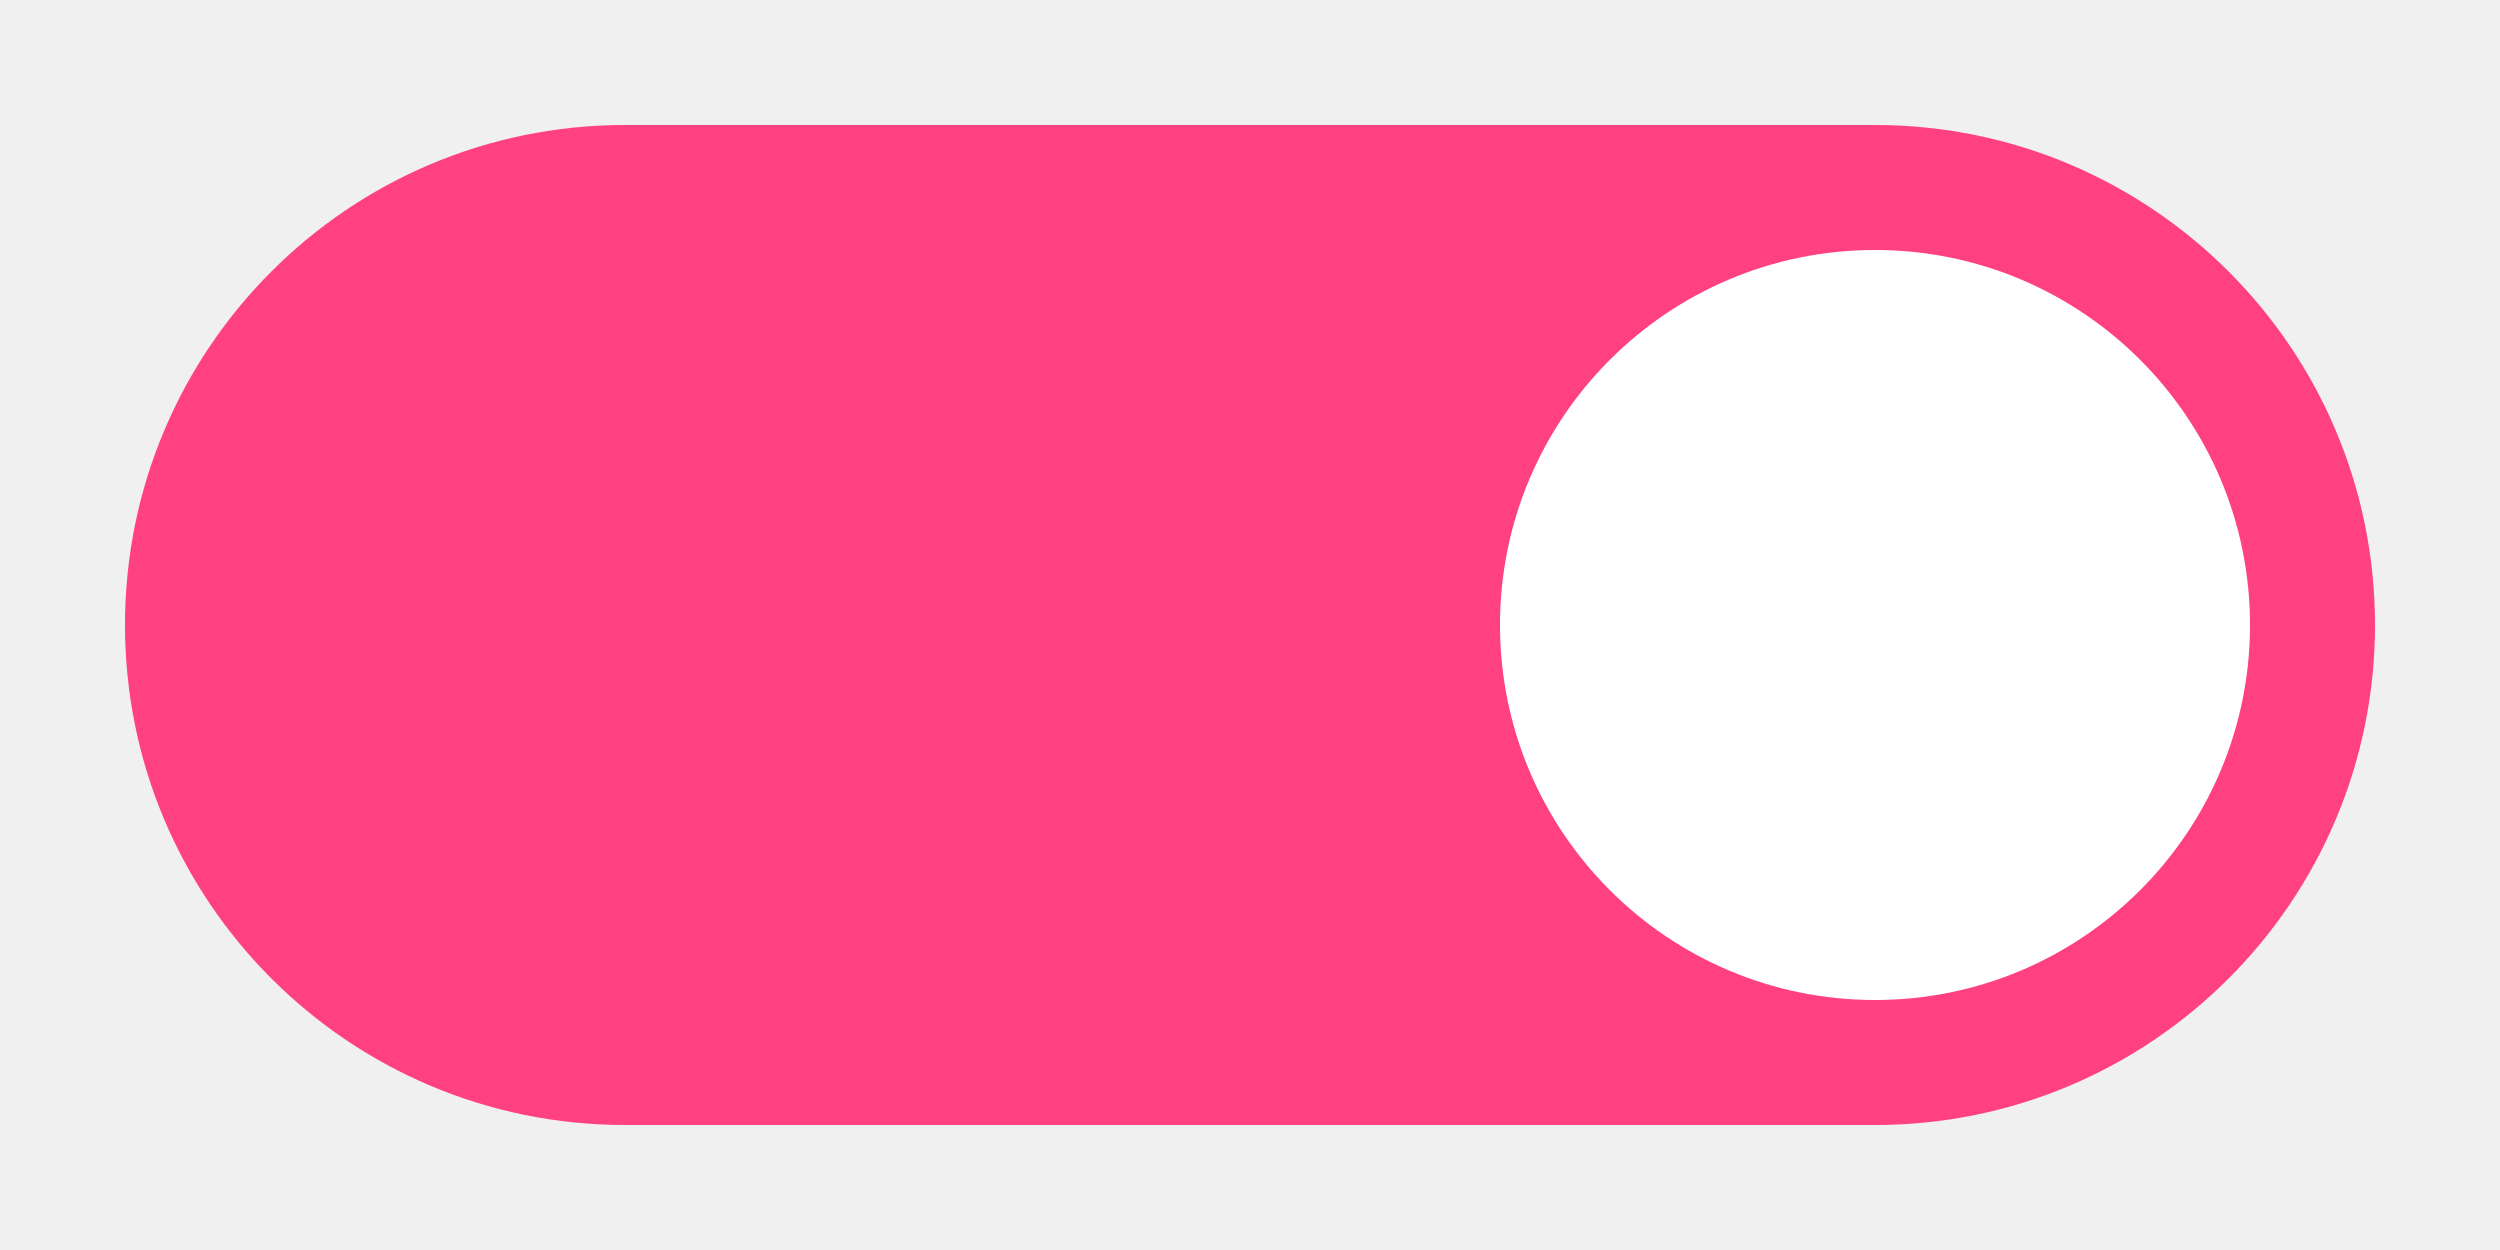
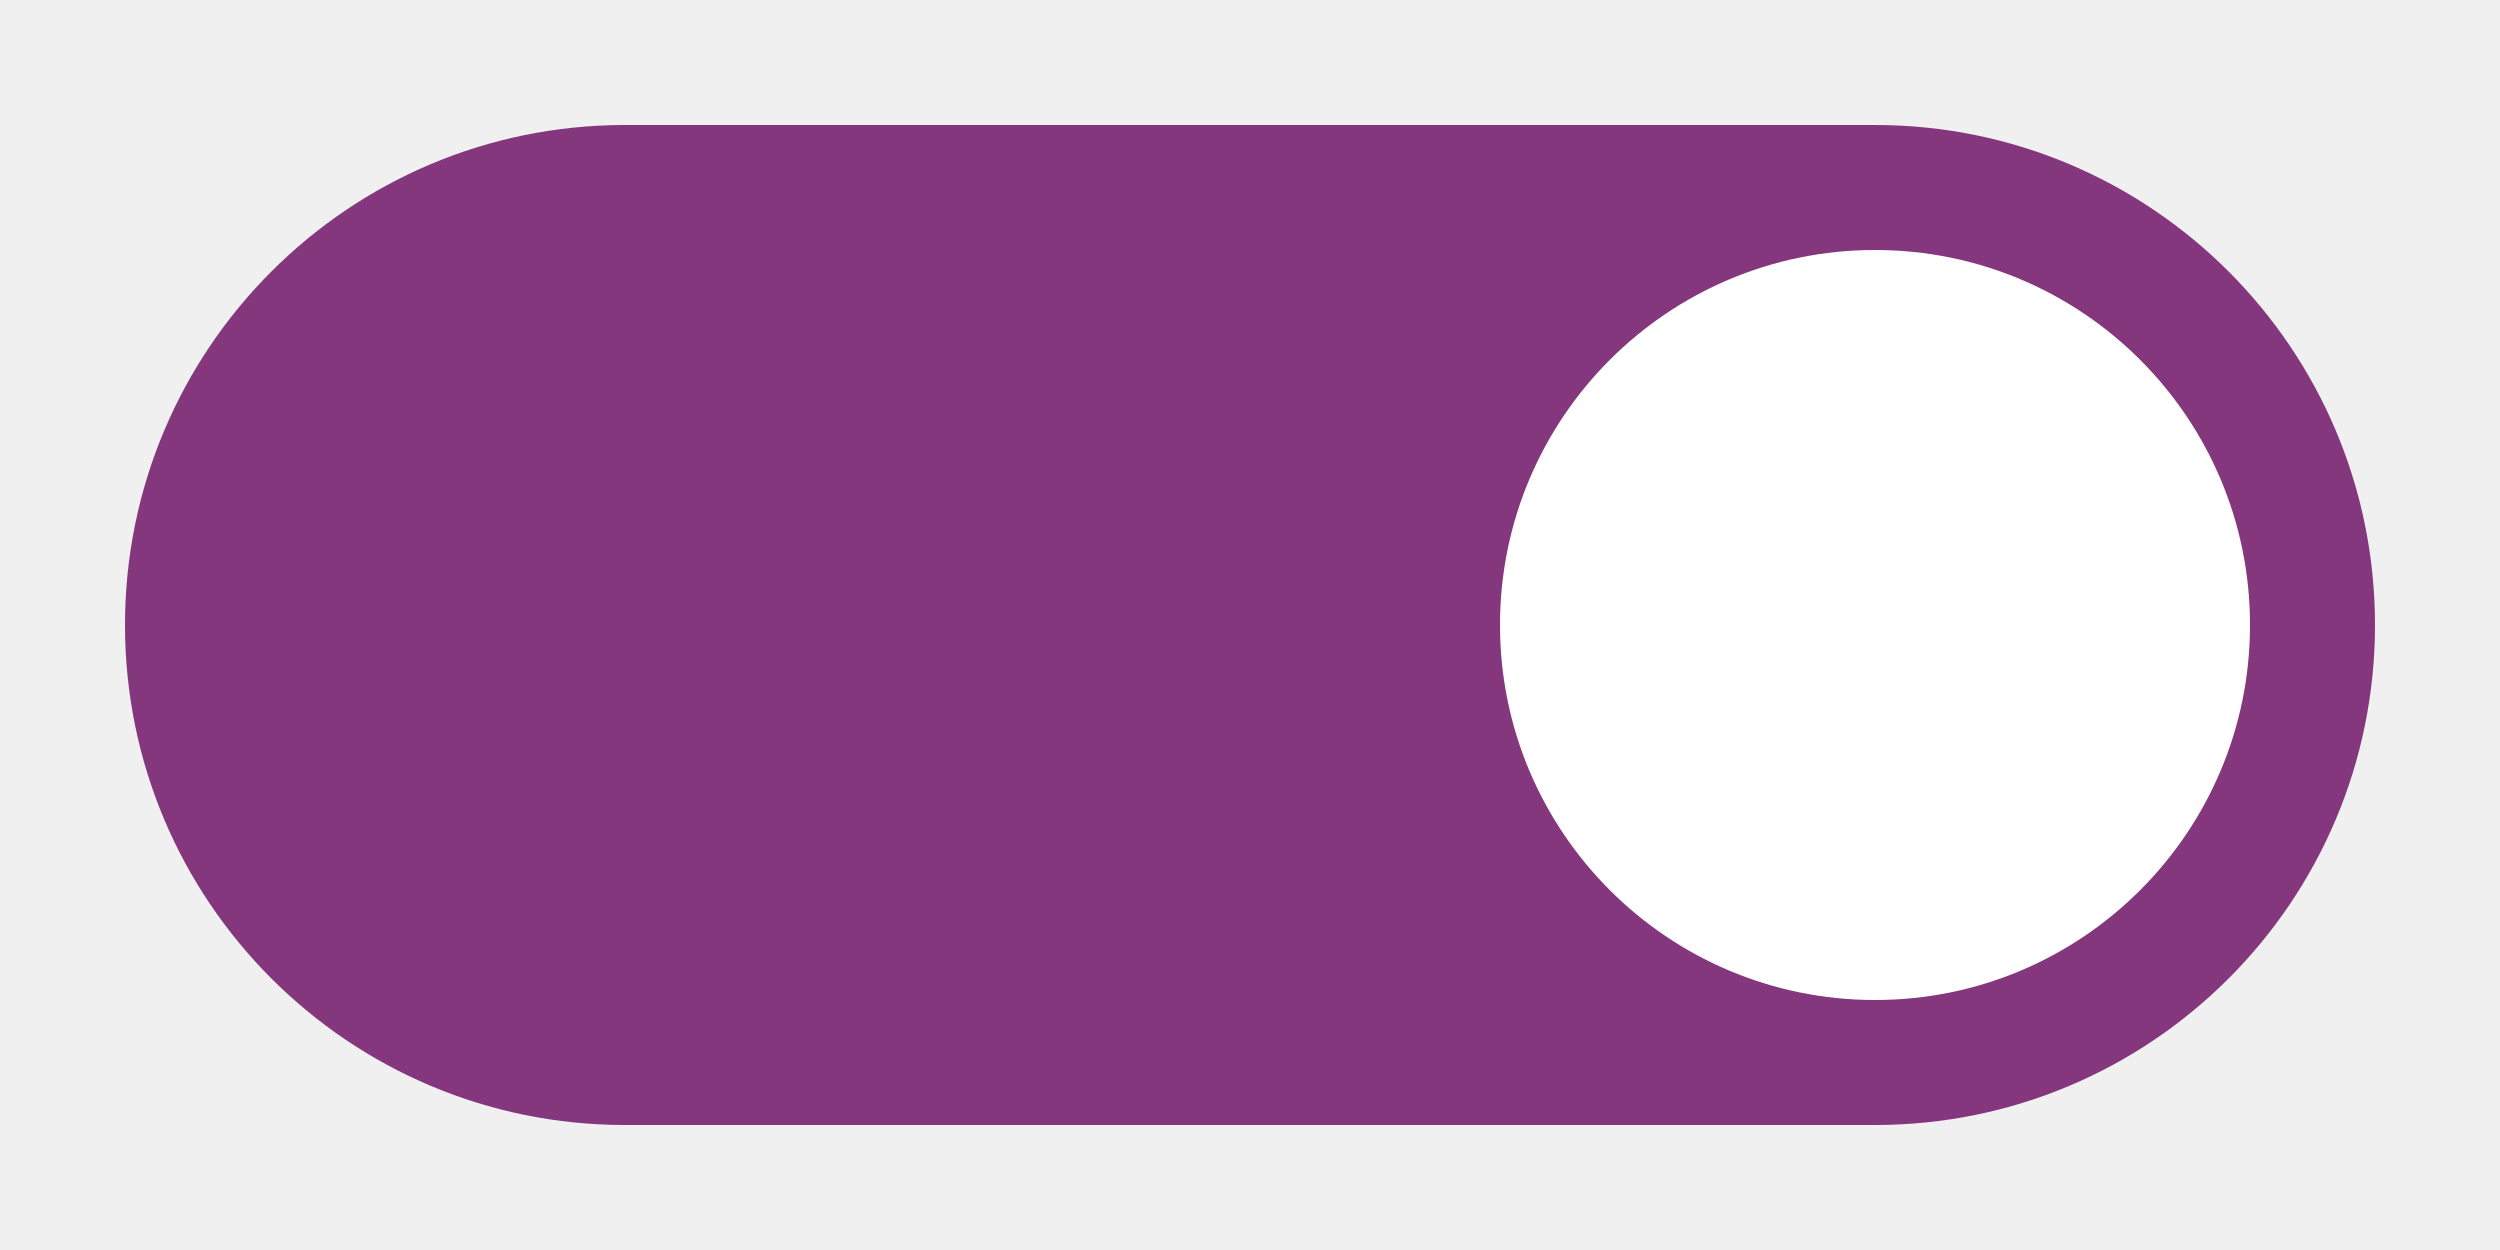
<svg xmlns="http://www.w3.org/2000/svg" width="40" height="20" viewBox="0 0 40 20">
-   <rect x="2" y="2" width="36" height="16" ry="8" fill="#FF4081" />
+   <rect x="2" y="2" width="36" height="16" ry="8" fill="#84377D" />
  <circle cx="30" cy="10" r="6" fill="#FFFFFF" />
</svg>
